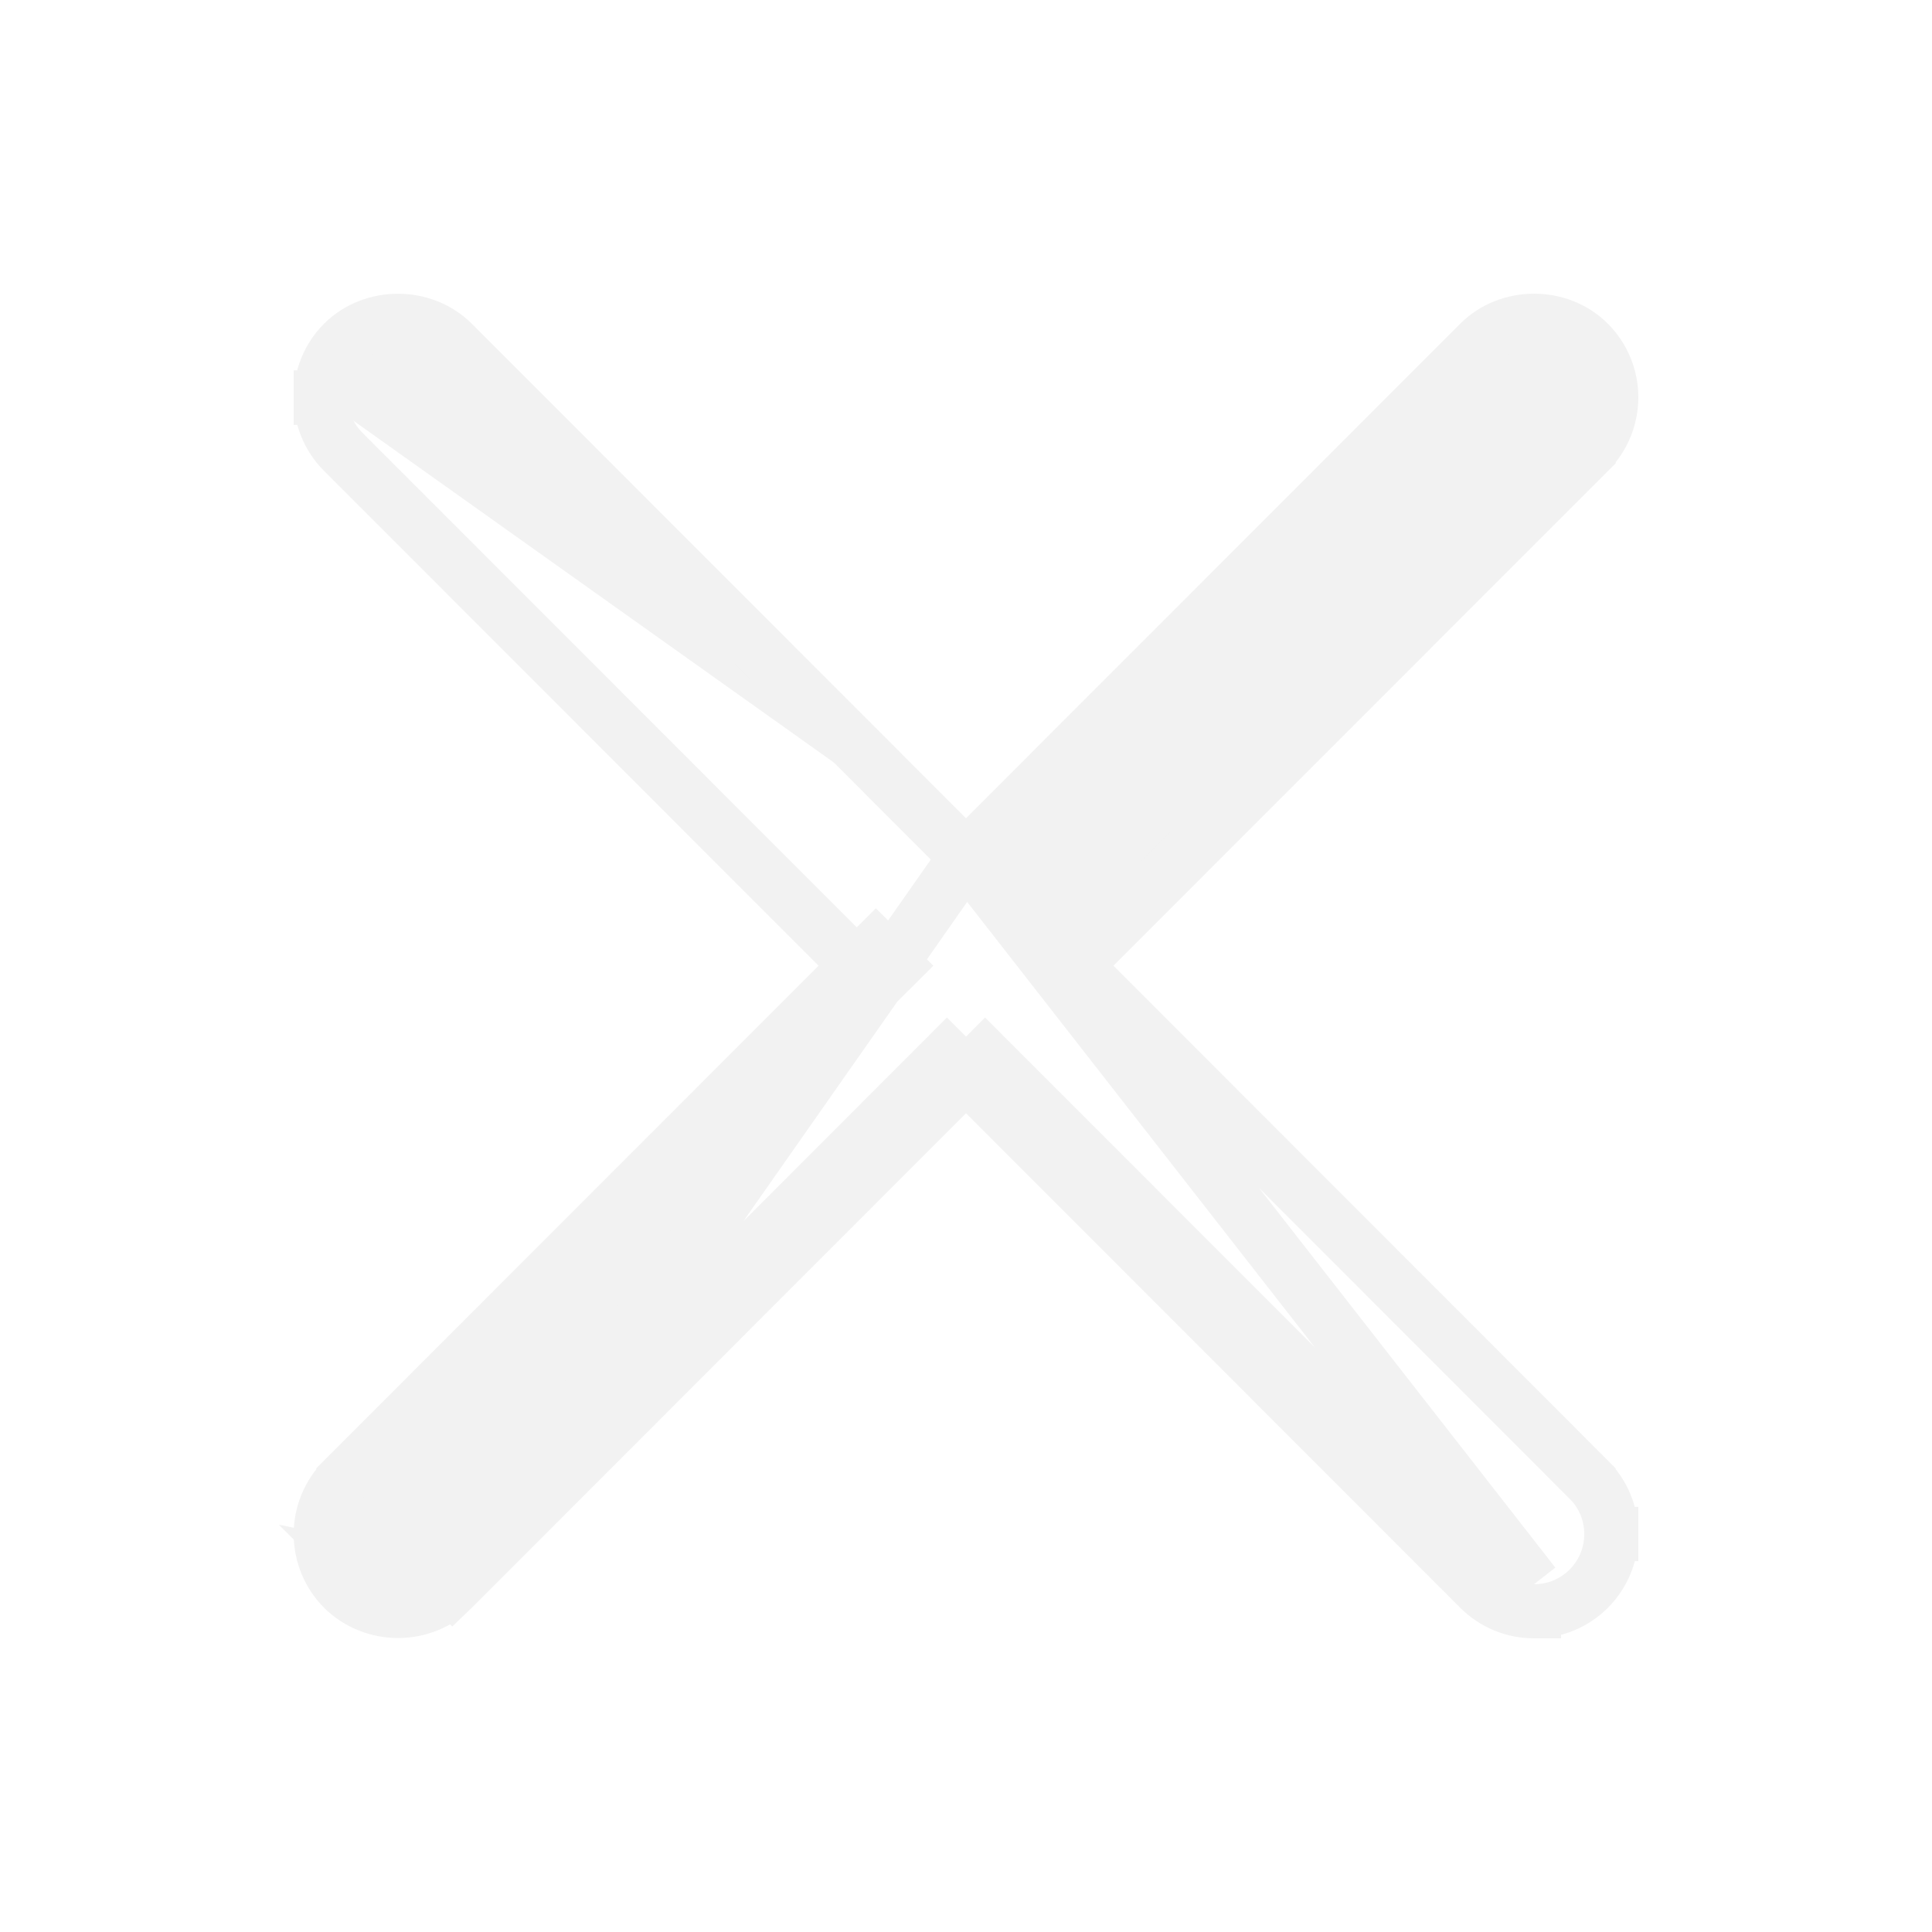
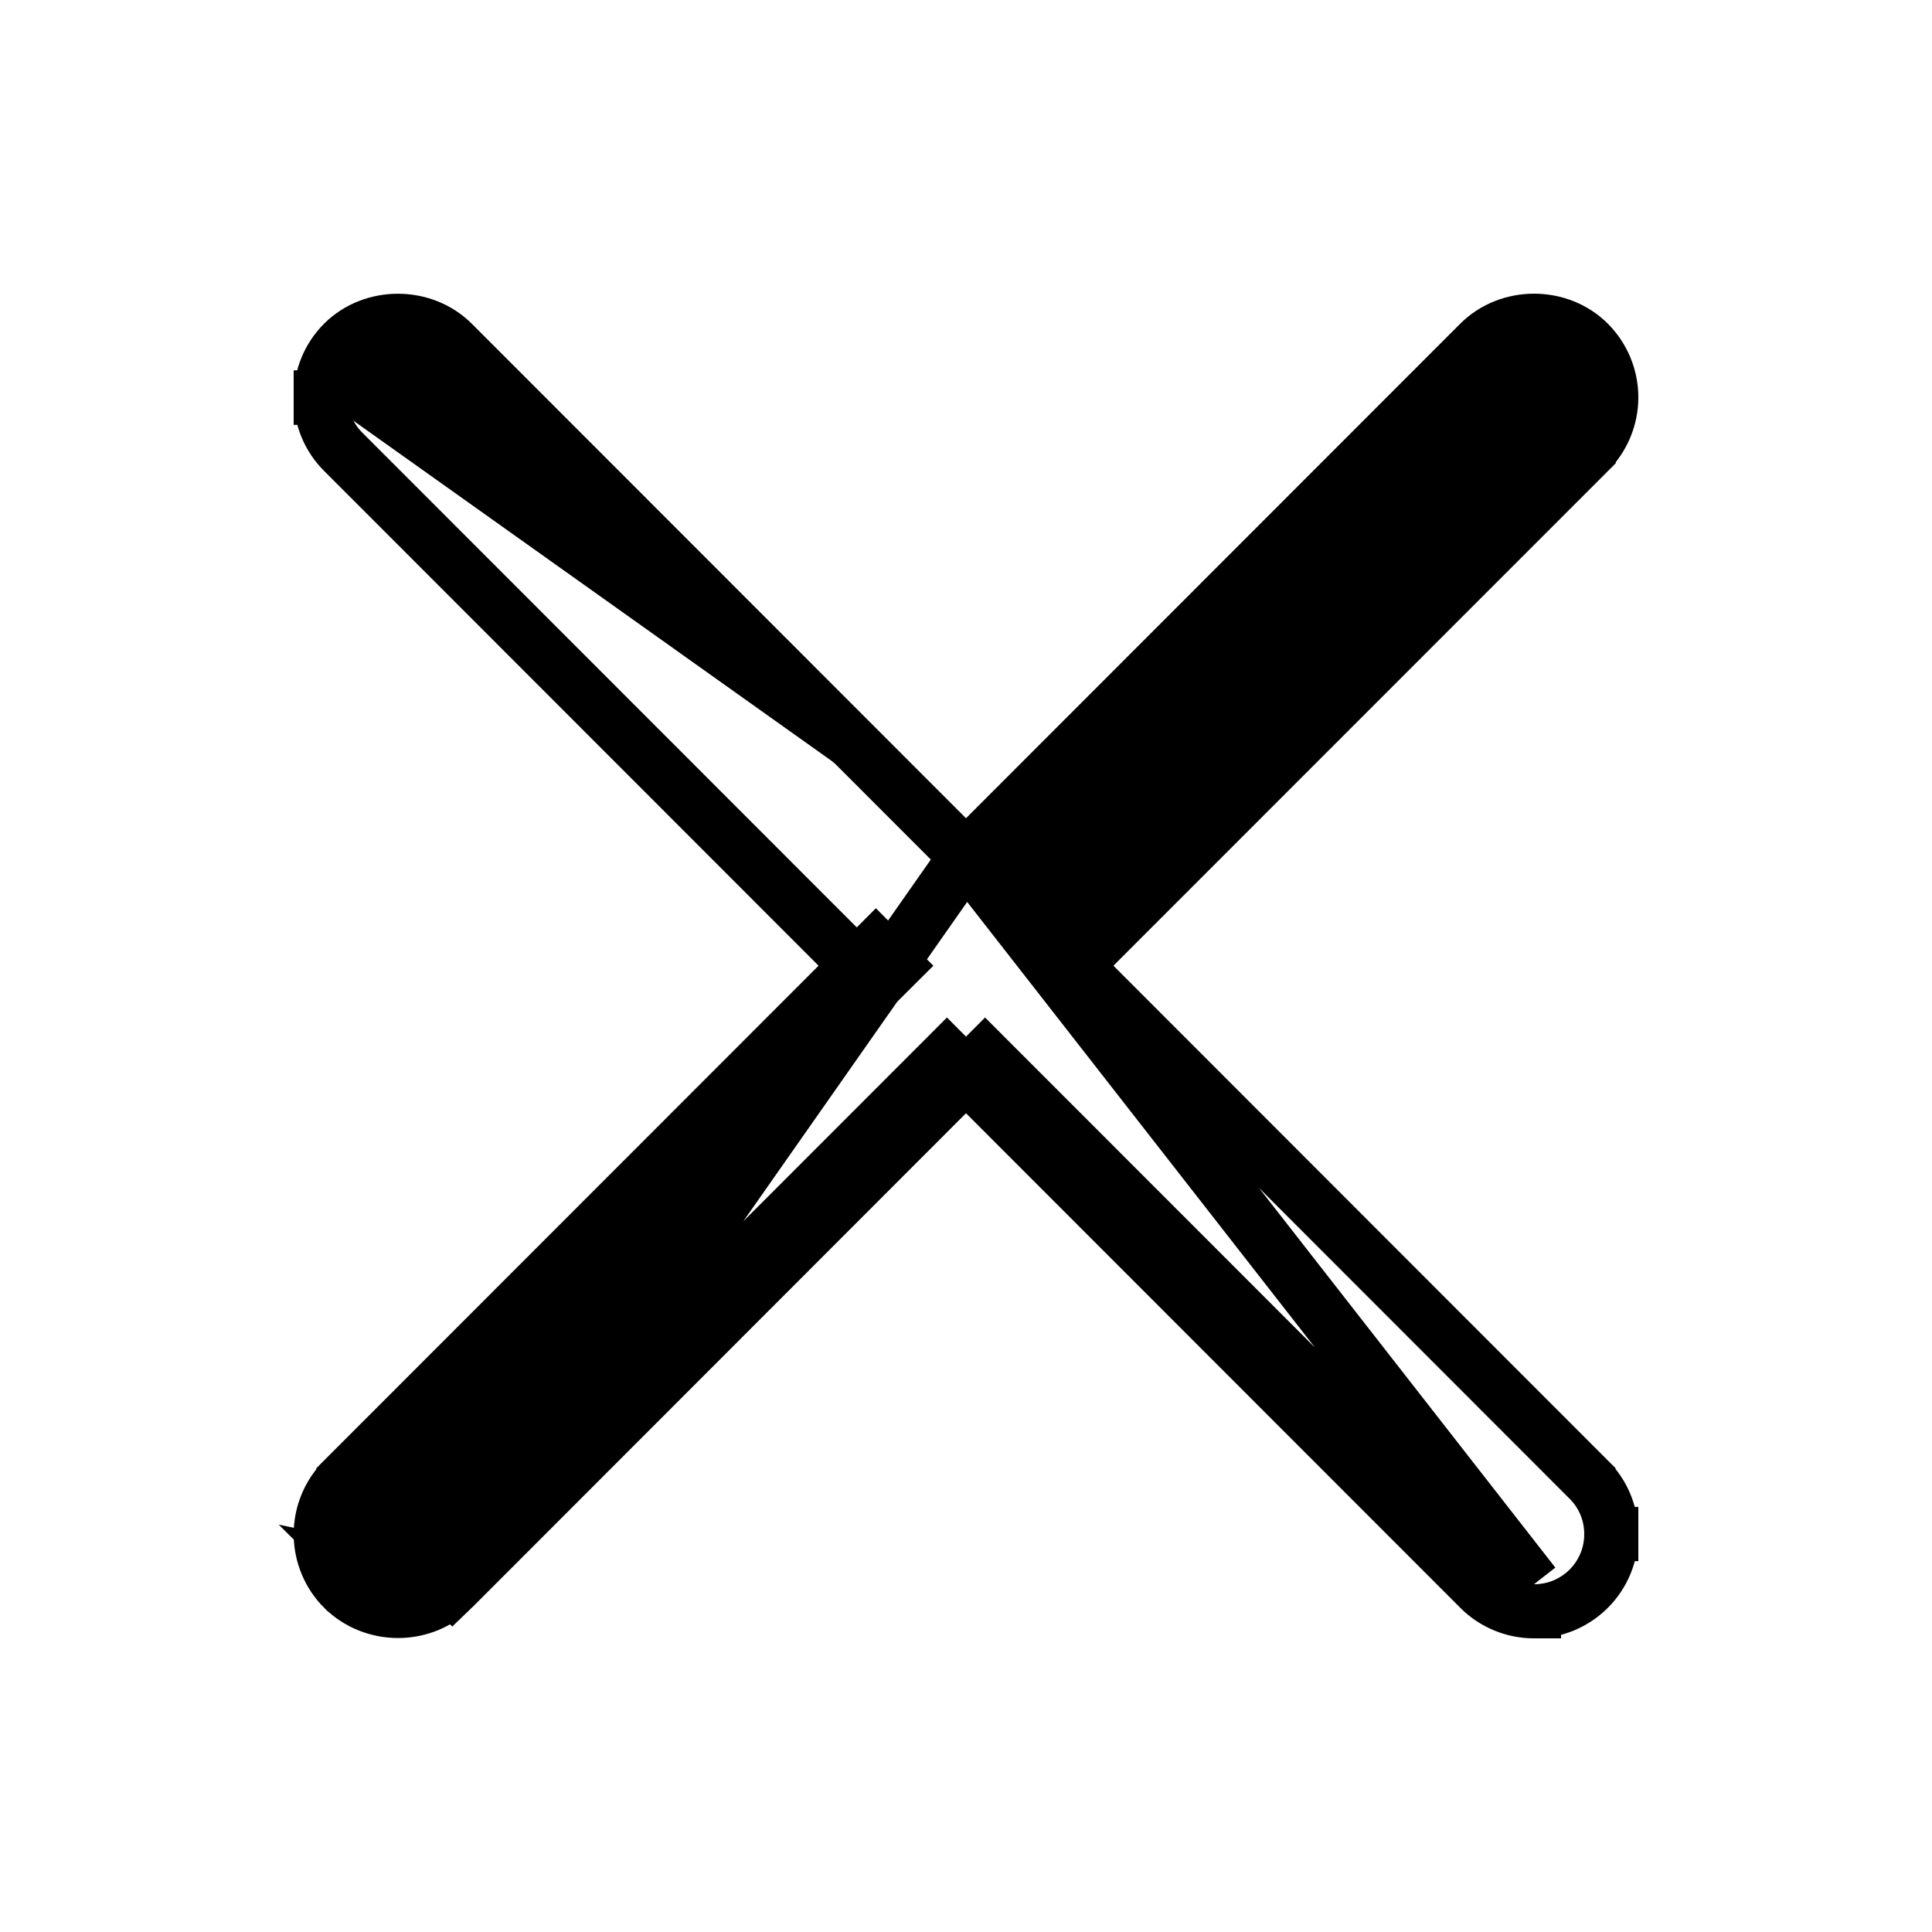
- <svg xmlns="http://www.w3.org/2000/svg" width="25" height="25" viewBox="0 0 25 25" fill="none">
-   <path d="M12.5 11.083L19.143 4.436L19.144 4.435C19.526 4.055 20.176 4.056 20.556 4.434L20.557 4.435C20.744 4.622 20.85 4.876 20.85 5.141C20.85 5.406 20.745 5.66 20.558 5.848L20.558 5.849L13.913 12.496L20.556 19.144C20.556 19.145 20.556 19.145 20.557 19.145C20.747 19.333 20.85 19.586 20.85 19.851M12.5 11.083L19.85 20.5M12.5 11.083L5.855 4.434L5.855 4.434L5.853 4.432C5.471 4.056 4.822 4.058 4.443 4.434L4.443 4.434L4.442 4.435C4.349 4.528 4.275 4.638 4.225 4.76C4.175 4.882 4.149 5.012 4.15 5.143M12.5 11.083L5.86 20.555M20.85 19.851C20.85 19.982 20.825 20.112 20.775 20.233C20.724 20.355 20.651 20.465 20.558 20.558C20.465 20.651 20.354 20.724 20.233 20.775C20.111 20.825 19.981 20.85 19.849 20.85M20.85 19.851C20.85 19.851 20.85 19.851 20.85 19.851H20.5L20.85 19.85C20.85 19.85 20.85 19.85 20.85 19.851ZM19.849 20.85L19.85 20.5M19.849 20.85C19.85 20.85 19.85 20.85 19.85 20.85V20.5M19.849 20.85C19.585 20.85 19.333 20.746 19.146 20.56L19.145 20.559L12.5 13.91M19.85 20.5C19.678 20.5 19.515 20.433 19.393 20.311L12.747 13.662L12.5 13.91M12.5 13.91L5.86 20.555M12.5 13.91L12.253 13.662L5.61 20.31C5.494 20.428 5.327 20.496 5.153 20.496H5.15C4.977 20.496 4.81 20.429 4.692 20.312L5.86 20.555M5.86 20.555L5.61 20.31L5.857 20.557L5.858 20.556C5.673 20.744 5.415 20.845 5.155 20.846L5.153 20.846L5.15 20.846C4.889 20.846 4.632 20.745 4.446 20.561L4.444 20.56C4.257 20.373 4.151 20.119 4.15 19.853C4.15 19.588 4.255 19.334 4.442 19.146L4.442 19.145L11.087 12.496M11.087 12.496L11.334 12.743L11.582 12.496L11.334 12.248L11.087 12.496ZM11.087 12.496L4.443 5.848C4.443 5.848 4.443 5.848 4.442 5.847C4.254 5.66 4.15 5.408 4.15 5.143M4.15 5.143C4.15 5.143 4.15 5.143 4.15 5.142H4.5L4.15 5.145C4.15 5.144 4.15 5.144 4.15 5.143Z" fill="#F2F2F2" stroke="#F2F2F2" stroke-width="0.7" />
+ <svg xmlns="http://www.w3.org/2000/svg" viewBox="0 0 25 25" fill="currentColor" stroke="currentColor">
+   <path d="M12.5 11.083L19.143 4.436L19.144 4.435C19.526 4.055 20.176 4.056 20.556 4.434L20.557 4.435C20.744 4.622 20.85 4.876 20.85 5.141C20.85 5.406 20.745 5.66 20.558 5.848L20.558 5.849L13.913 12.496L20.556 19.144C20.556 19.145 20.556 19.145 20.557 19.145C20.747 19.333 20.85 19.586 20.85 19.851M12.5 11.083L19.85 20.5M12.5 11.083L5.855 4.434L5.855 4.434L5.853 4.432C5.471 4.056 4.822 4.058 4.443 4.434L4.443 4.434L4.442 4.435C4.349 4.528 4.275 4.638 4.225 4.76C4.175 4.882 4.149 5.012 4.15 5.143M12.5 11.083L5.86 20.555M20.85 19.851C20.85 19.982 20.825 20.112 20.775 20.233C20.724 20.355 20.651 20.465 20.558 20.558C20.465 20.651 20.354 20.724 20.233 20.775C20.111 20.825 19.981 20.85 19.849 20.85M20.85 19.851C20.85 19.851 20.85 19.851 20.85 19.851H20.5L20.85 19.85C20.85 19.85 20.85 19.85 20.85 19.851ZM19.849 20.85L19.85 20.5M19.849 20.85C19.85 20.85 19.85 20.85 19.85 20.85V20.5M19.849 20.85C19.585 20.85 19.333 20.746 19.146 20.56L19.145 20.559L12.5 13.91M19.85 20.5C19.678 20.5 19.515 20.433 19.393 20.311L12.747 13.662L12.5 13.91M12.5 13.91L5.86 20.555M12.5 13.91L12.253 13.662L5.61 20.31C5.494 20.428 5.327 20.496 5.153 20.496H5.15C4.977 20.496 4.81 20.429 4.692 20.312L5.86 20.555M5.86 20.555L5.61 20.31L5.857 20.557L5.858 20.556C5.673 20.744 5.415 20.845 5.155 20.846L5.153 20.846L5.15 20.846C4.889 20.846 4.632 20.745 4.446 20.561L4.444 20.56C4.257 20.373 4.151 20.119 4.15 19.853C4.15 19.588 4.255 19.334 4.442 19.146L4.442 19.145L11.087 12.496M11.087 12.496L11.334 12.743L11.582 12.496L11.334 12.248L11.087 12.496ZM11.087 12.496L4.443 5.848C4.443 5.848 4.443 5.848 4.442 5.847C4.254 5.66 4.15 5.408 4.15 5.143M4.15 5.143C4.15 5.143 4.15 5.143 4.15 5.142H4.5L4.15 5.145C4.15 5.144 4.15 5.144 4.15 5.143Z" fill="currentColor" stroke="currentColor" stroke-width="0.7" />
</svg>
